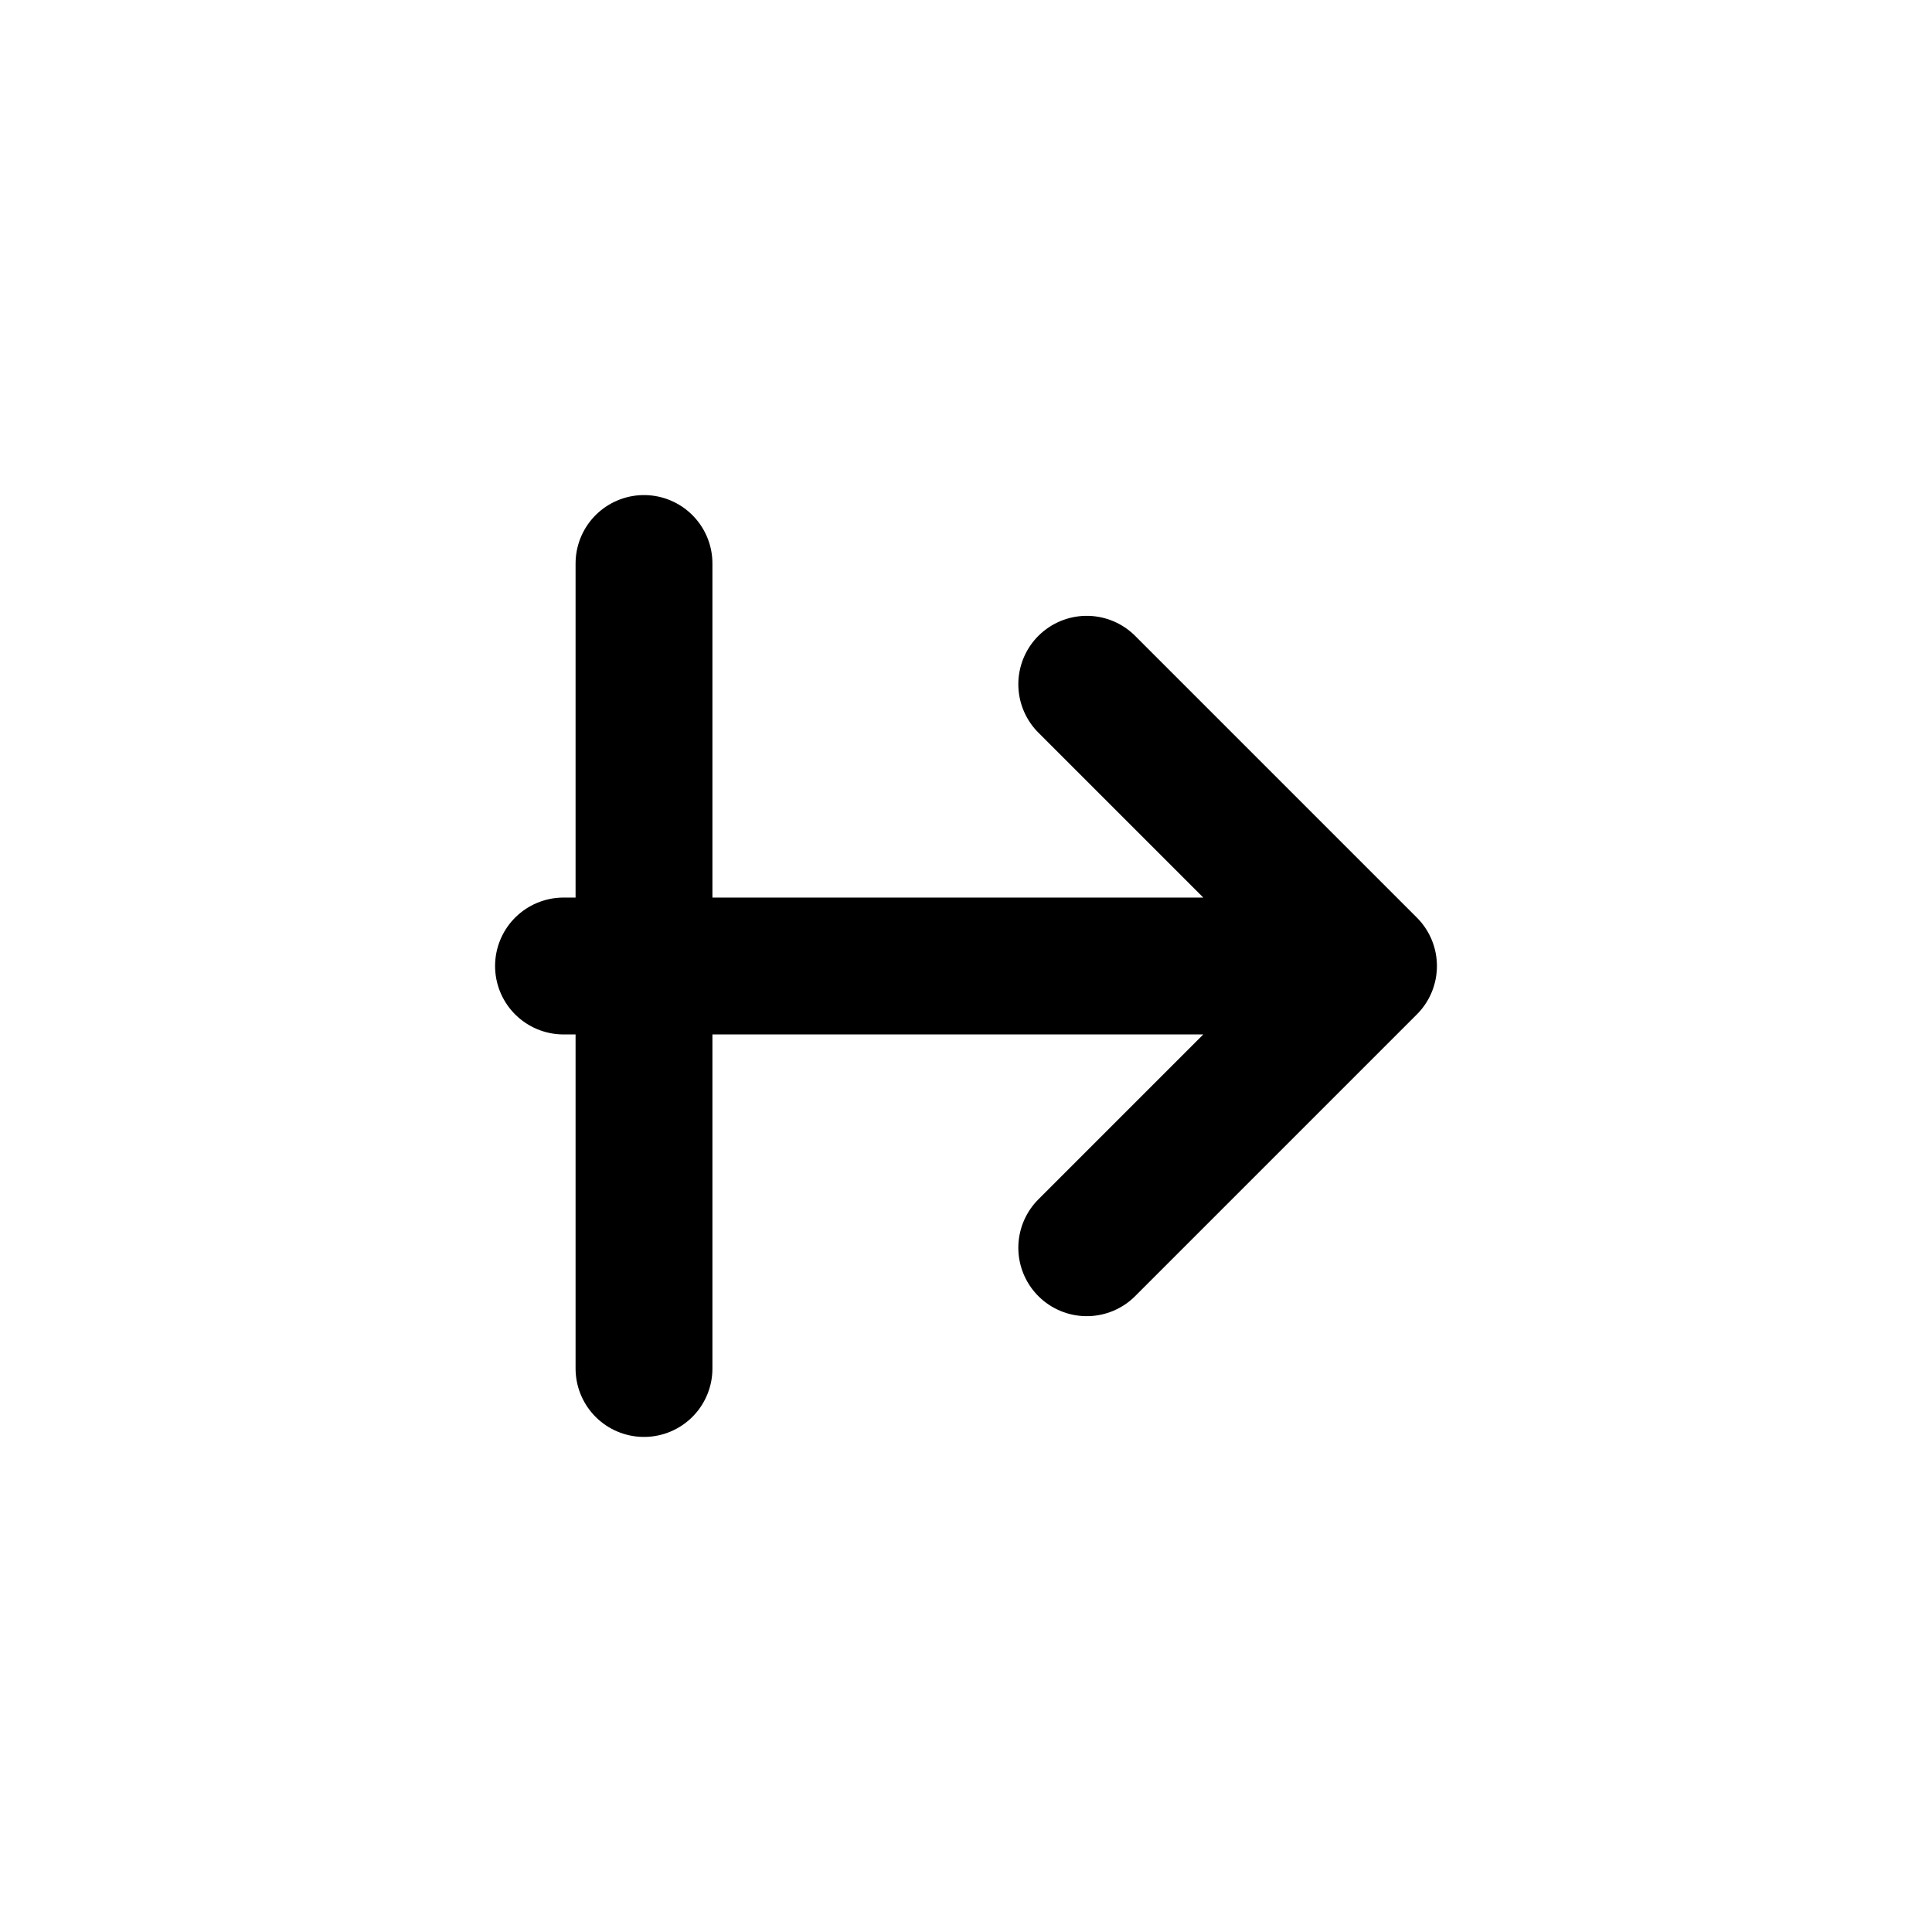
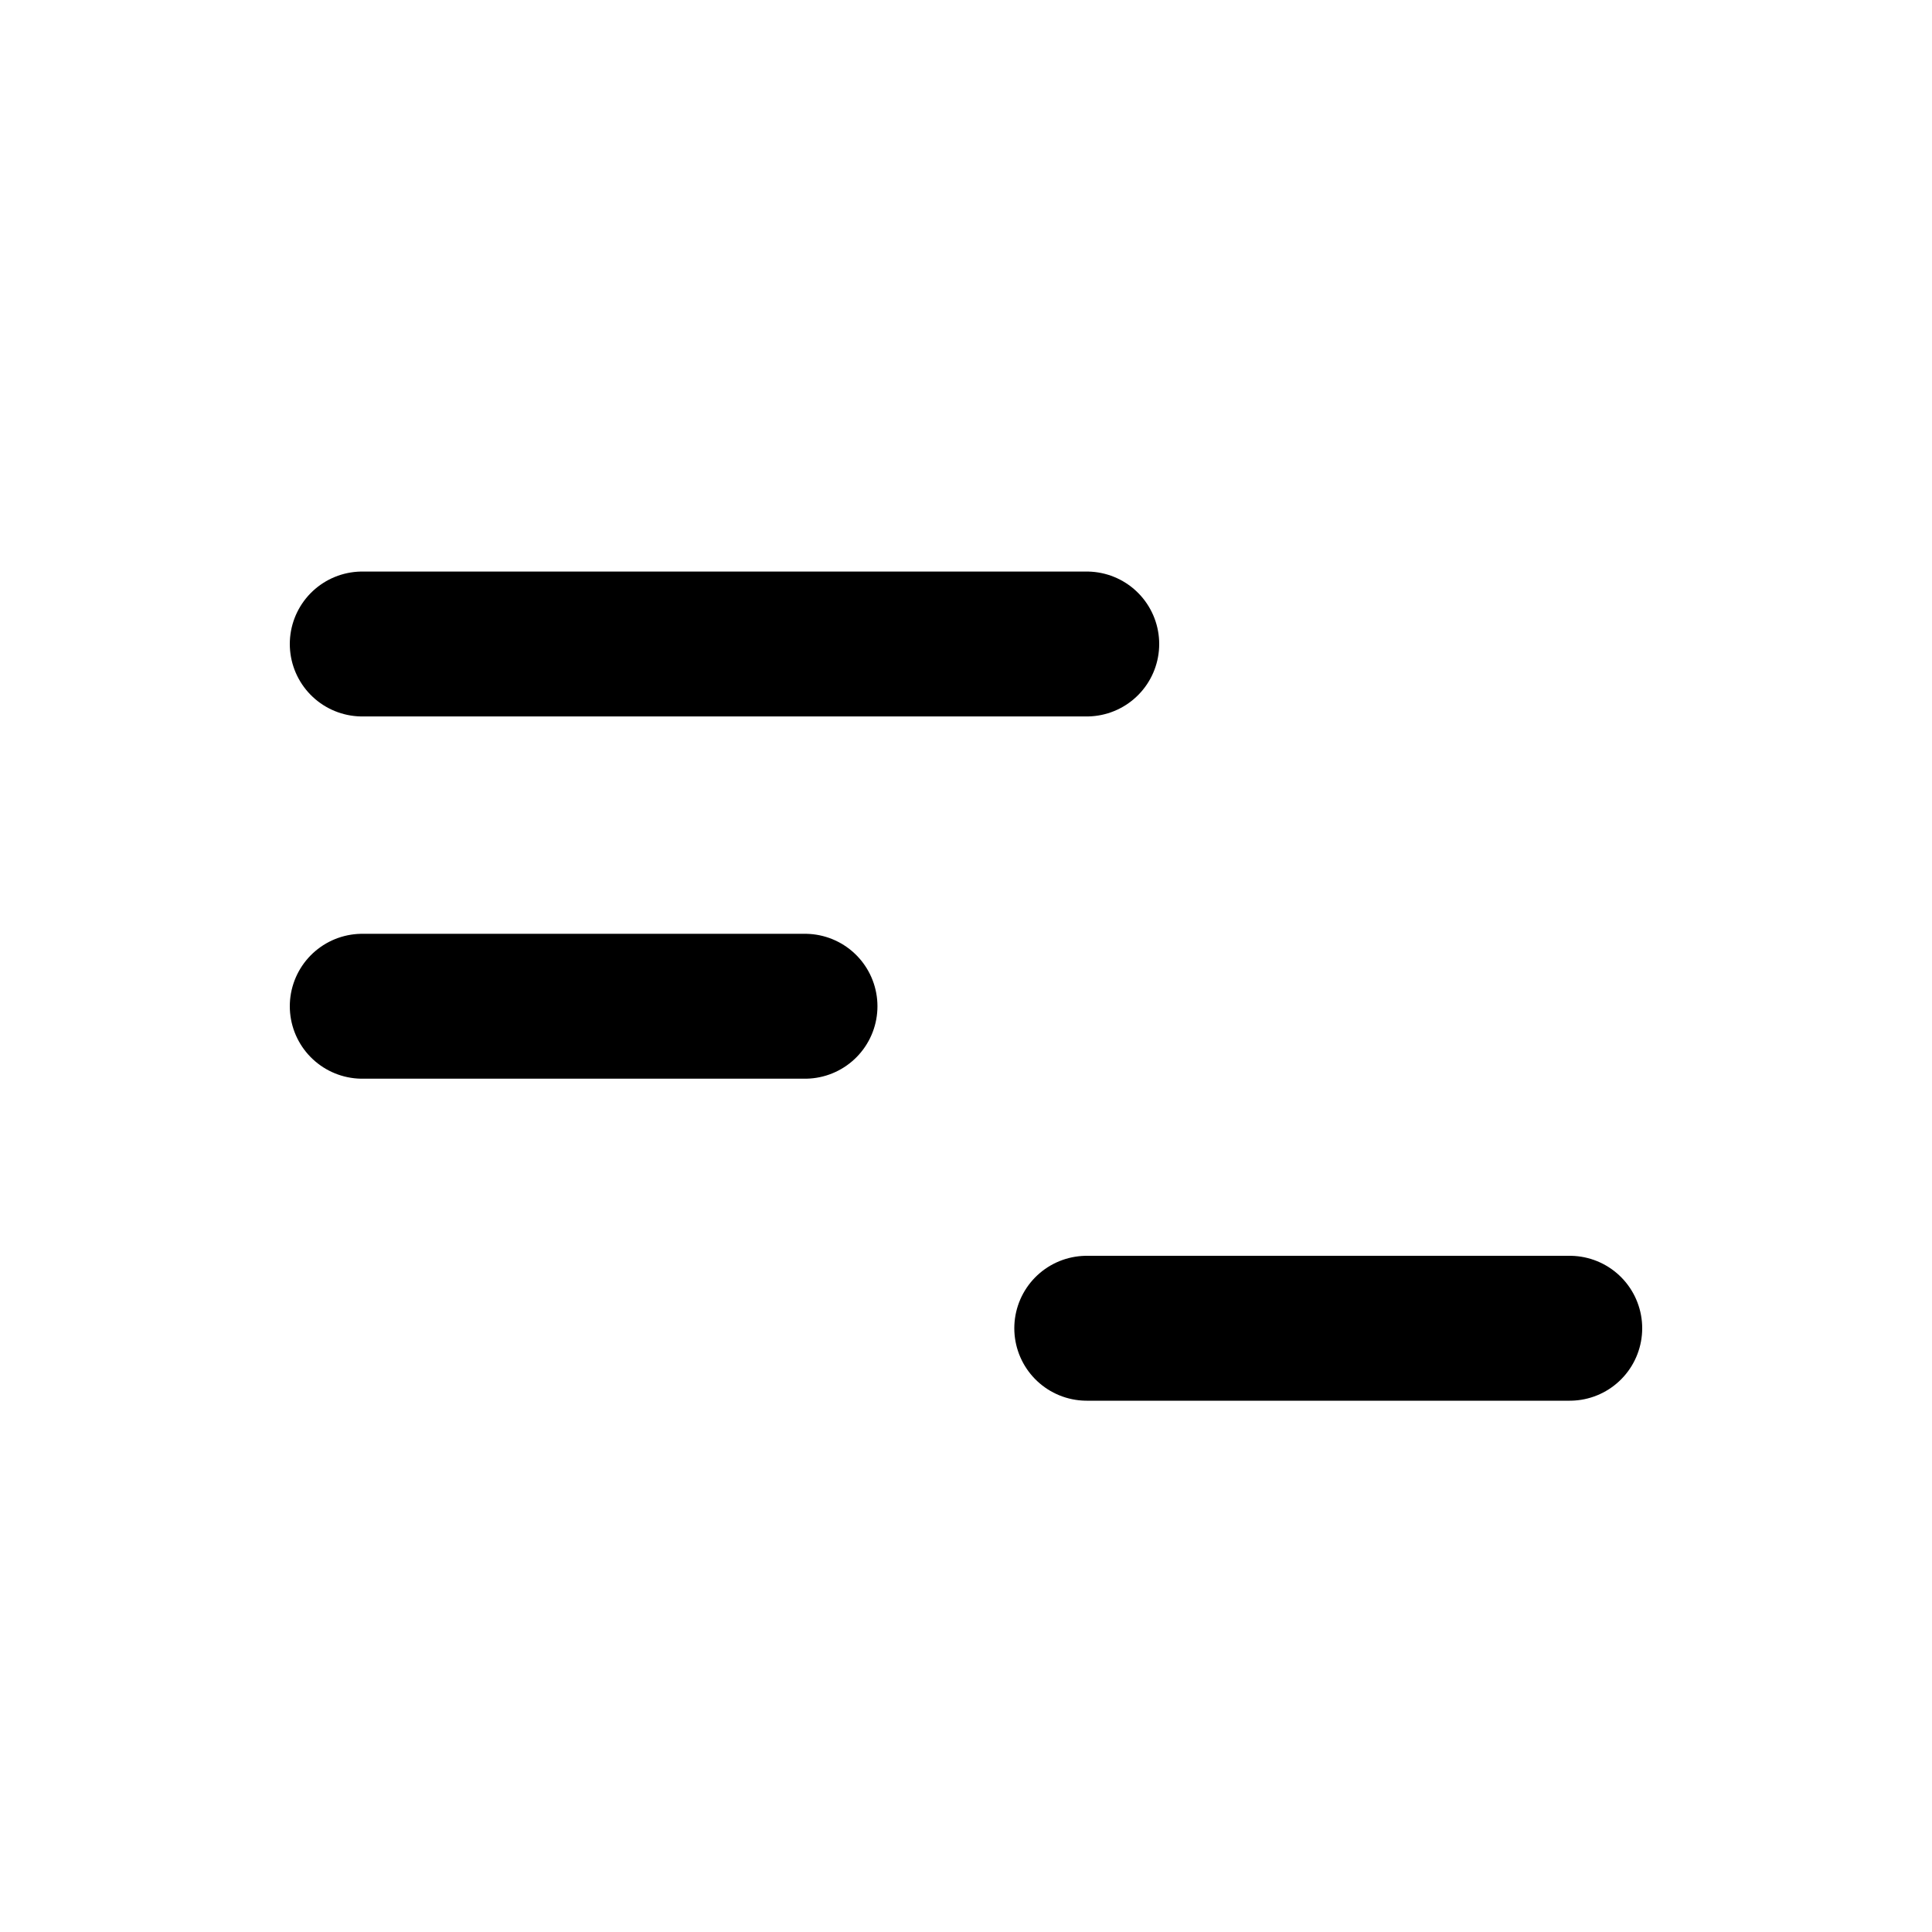
- <svg xmlns="http://www.w3.org/2000/svg" viewBox="0 0 24 24">
-   <path d="M17 12H7M17 12l-3.5-3.5M17 12l-3.5 3.5" fill="none" stroke="black" stroke-width="1.7" stroke-linecap="round" />
-   <path d="M8 7v10" fill="none" stroke="black" stroke-width="1.7" stroke-linecap="round" />
+ <svg xmlns="http://www.w3.org/2000/svg" viewBox="0 0 24 24" fill="none" stroke="black" stroke-linecap="round" stroke-linejoin="round" stroke-width="1.8">
+   <path d="M4.5 8h9M4.5 12.5h5.5" />
+   <path d="M13.5 16.5h6" />
</svg>
